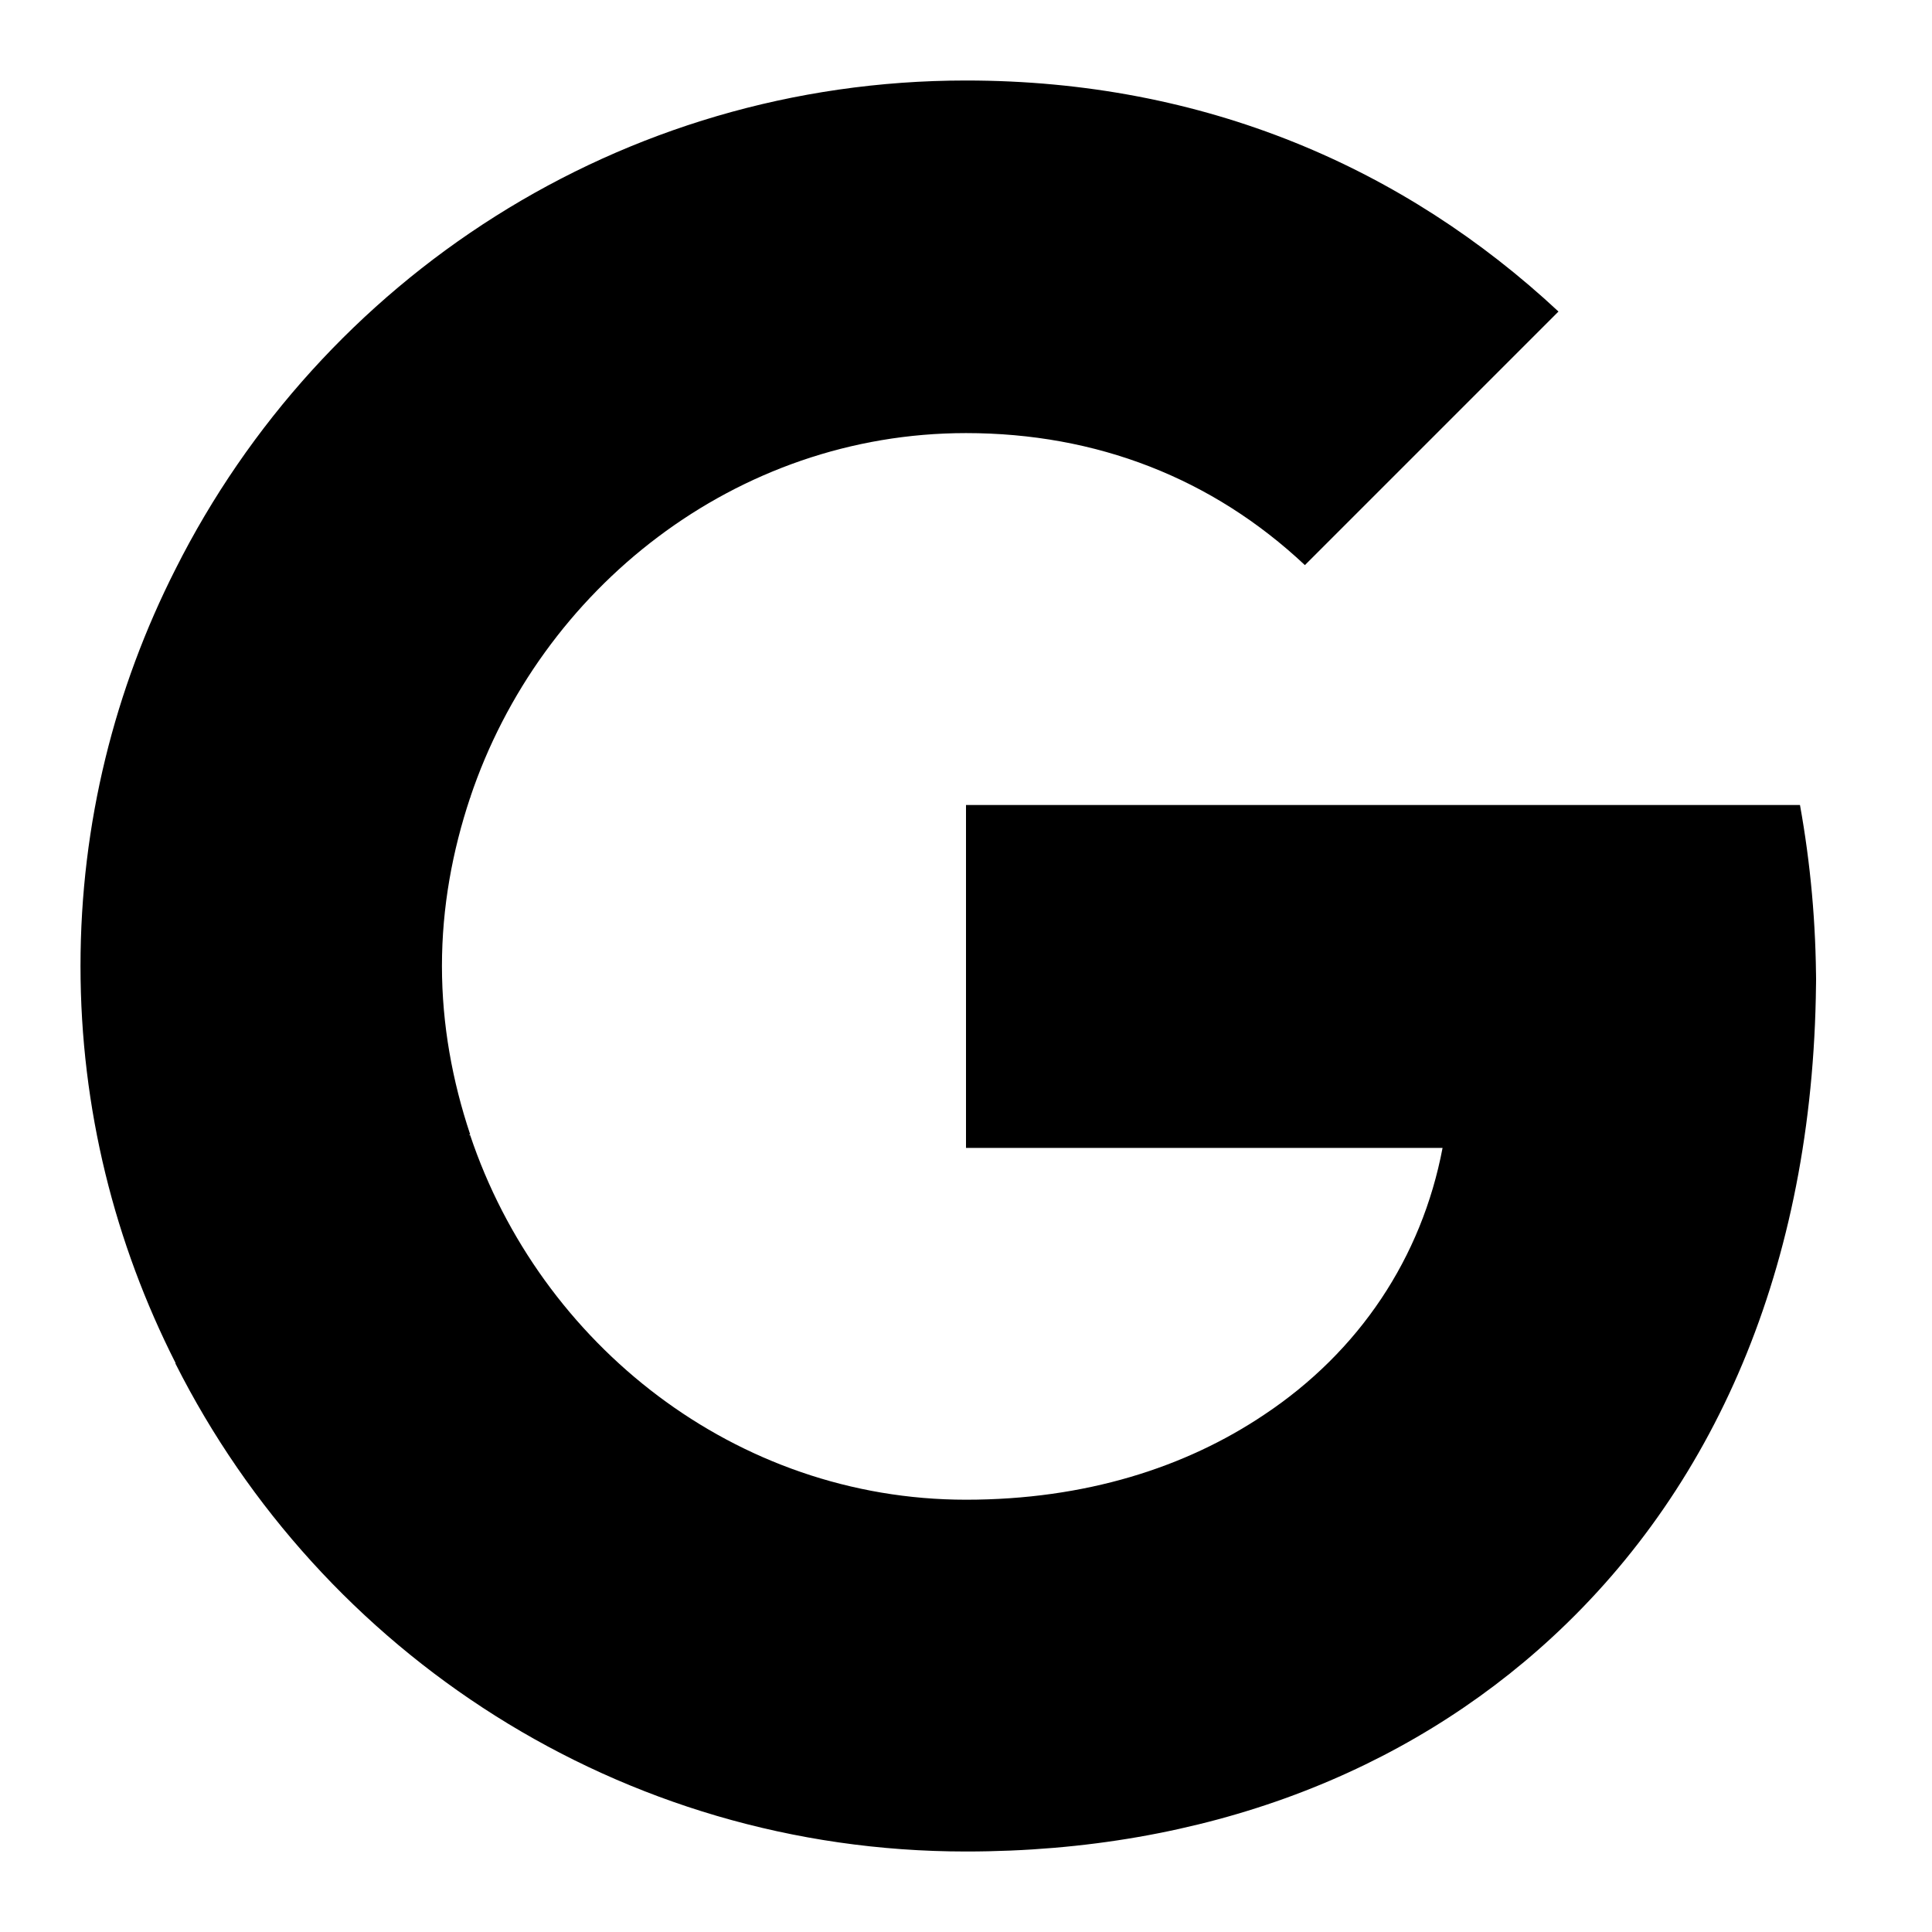
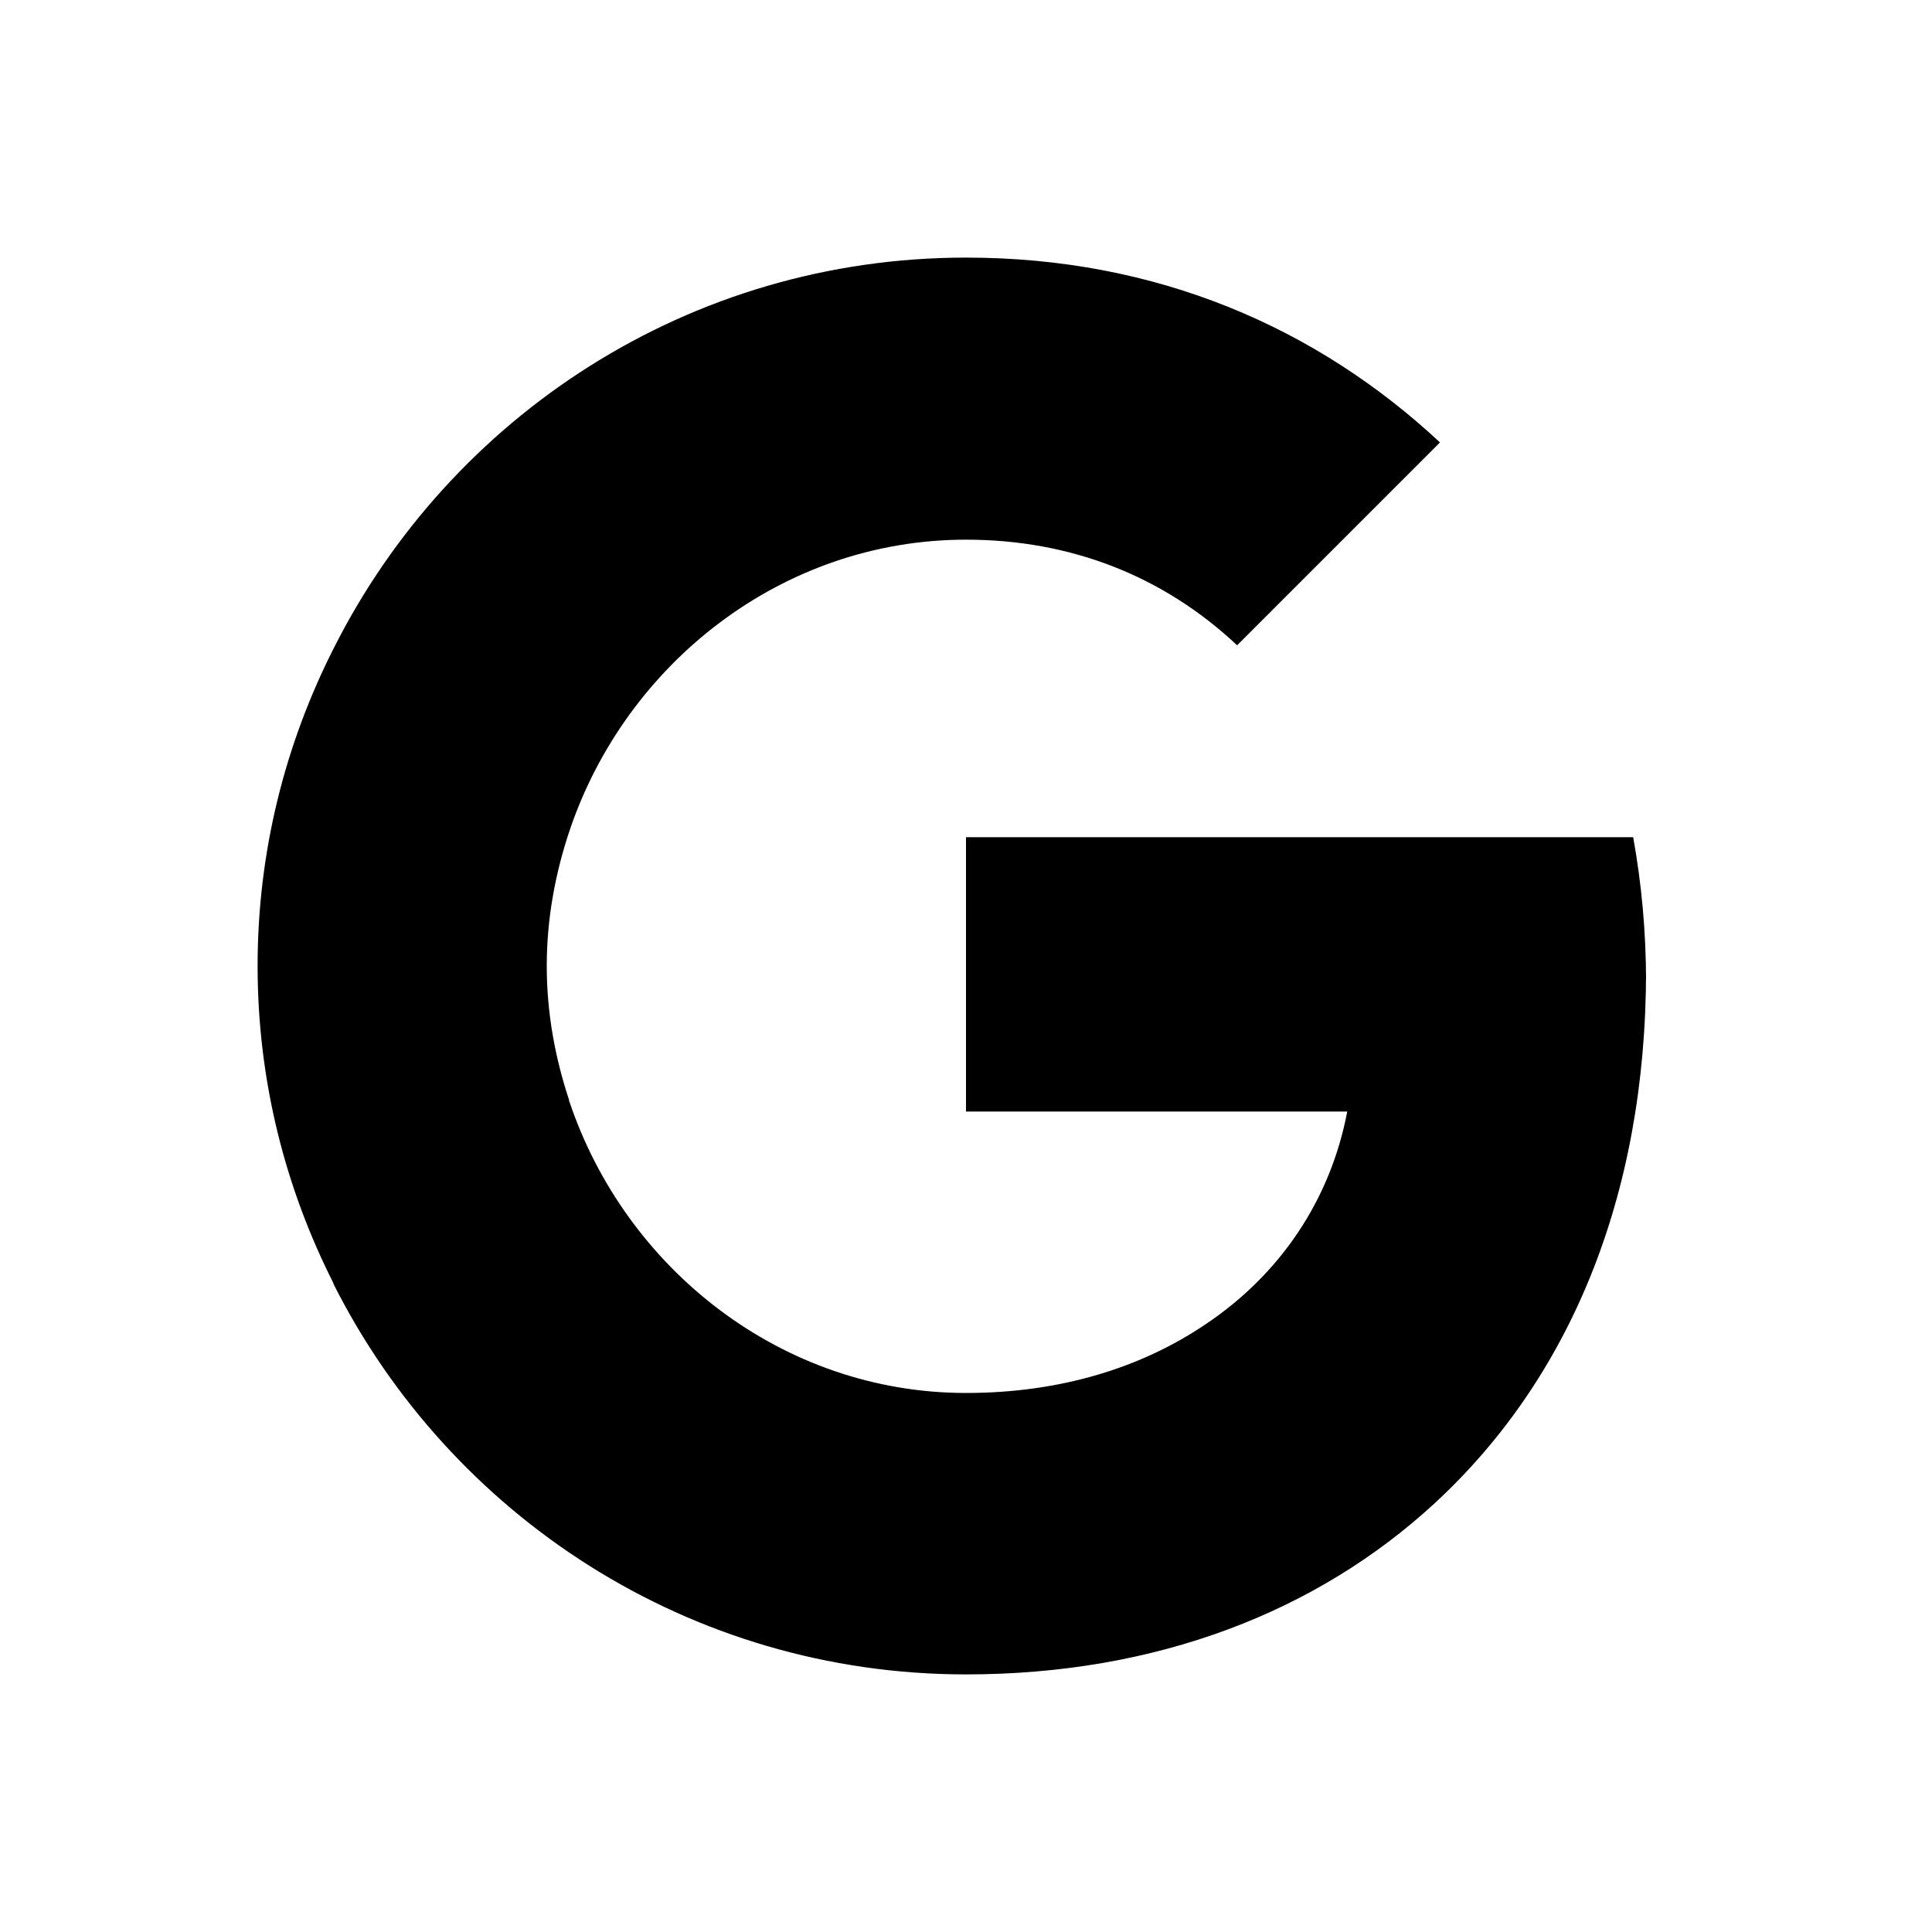
- <svg xmlns="http://www.w3.org/2000/svg" viewBox="0 0 24 24" fill="currentColor" aria-hidden="true">
+ <svg xmlns="http://www.w3.org/2000/svg" viewBox="-3 -3 30 30" fill="currentColor" aria-hidden="true">
  <path d="M22.56 12.25c0-.78-.07-1.53-.2-2.25H12v4.26h5.92c-.26 1.37-1.04 2.53-2.21 3.31v2.77h3.57c2.08-1.92 3.28-4.74 3.28-8.27z" />
  <path d="M12 23c2.97 0 5.46-.98 7.28-2.66l-3.57-2.77c-.98.66-2.23 1.06-3.71 1.06-2.86 0-5.29-1.93-6.16-4.53H2.18v2.84C3.99 20.53 7.7 23 12 23z" />
  <path d="M5.84 14.09c-.22-.66-.35-1.36-.35-2.09s.13-1.43.35-2.09V7.07H2.18C1.43 8.55 1 10.22 1 12s.43 3.45 1.18 4.93l2.85-2.22.81-.62z" />
  <path d="M12 5.38c1.62 0 3.06.56 4.21 1.64l3.15-3.15C17.45 2.09 14.97 1 12 1 7.7 1 3.99 3.47 2.18 7.07l3.66 2.84c.87-2.6 3.3-4.53 6.16-4.53z" />
</svg>
